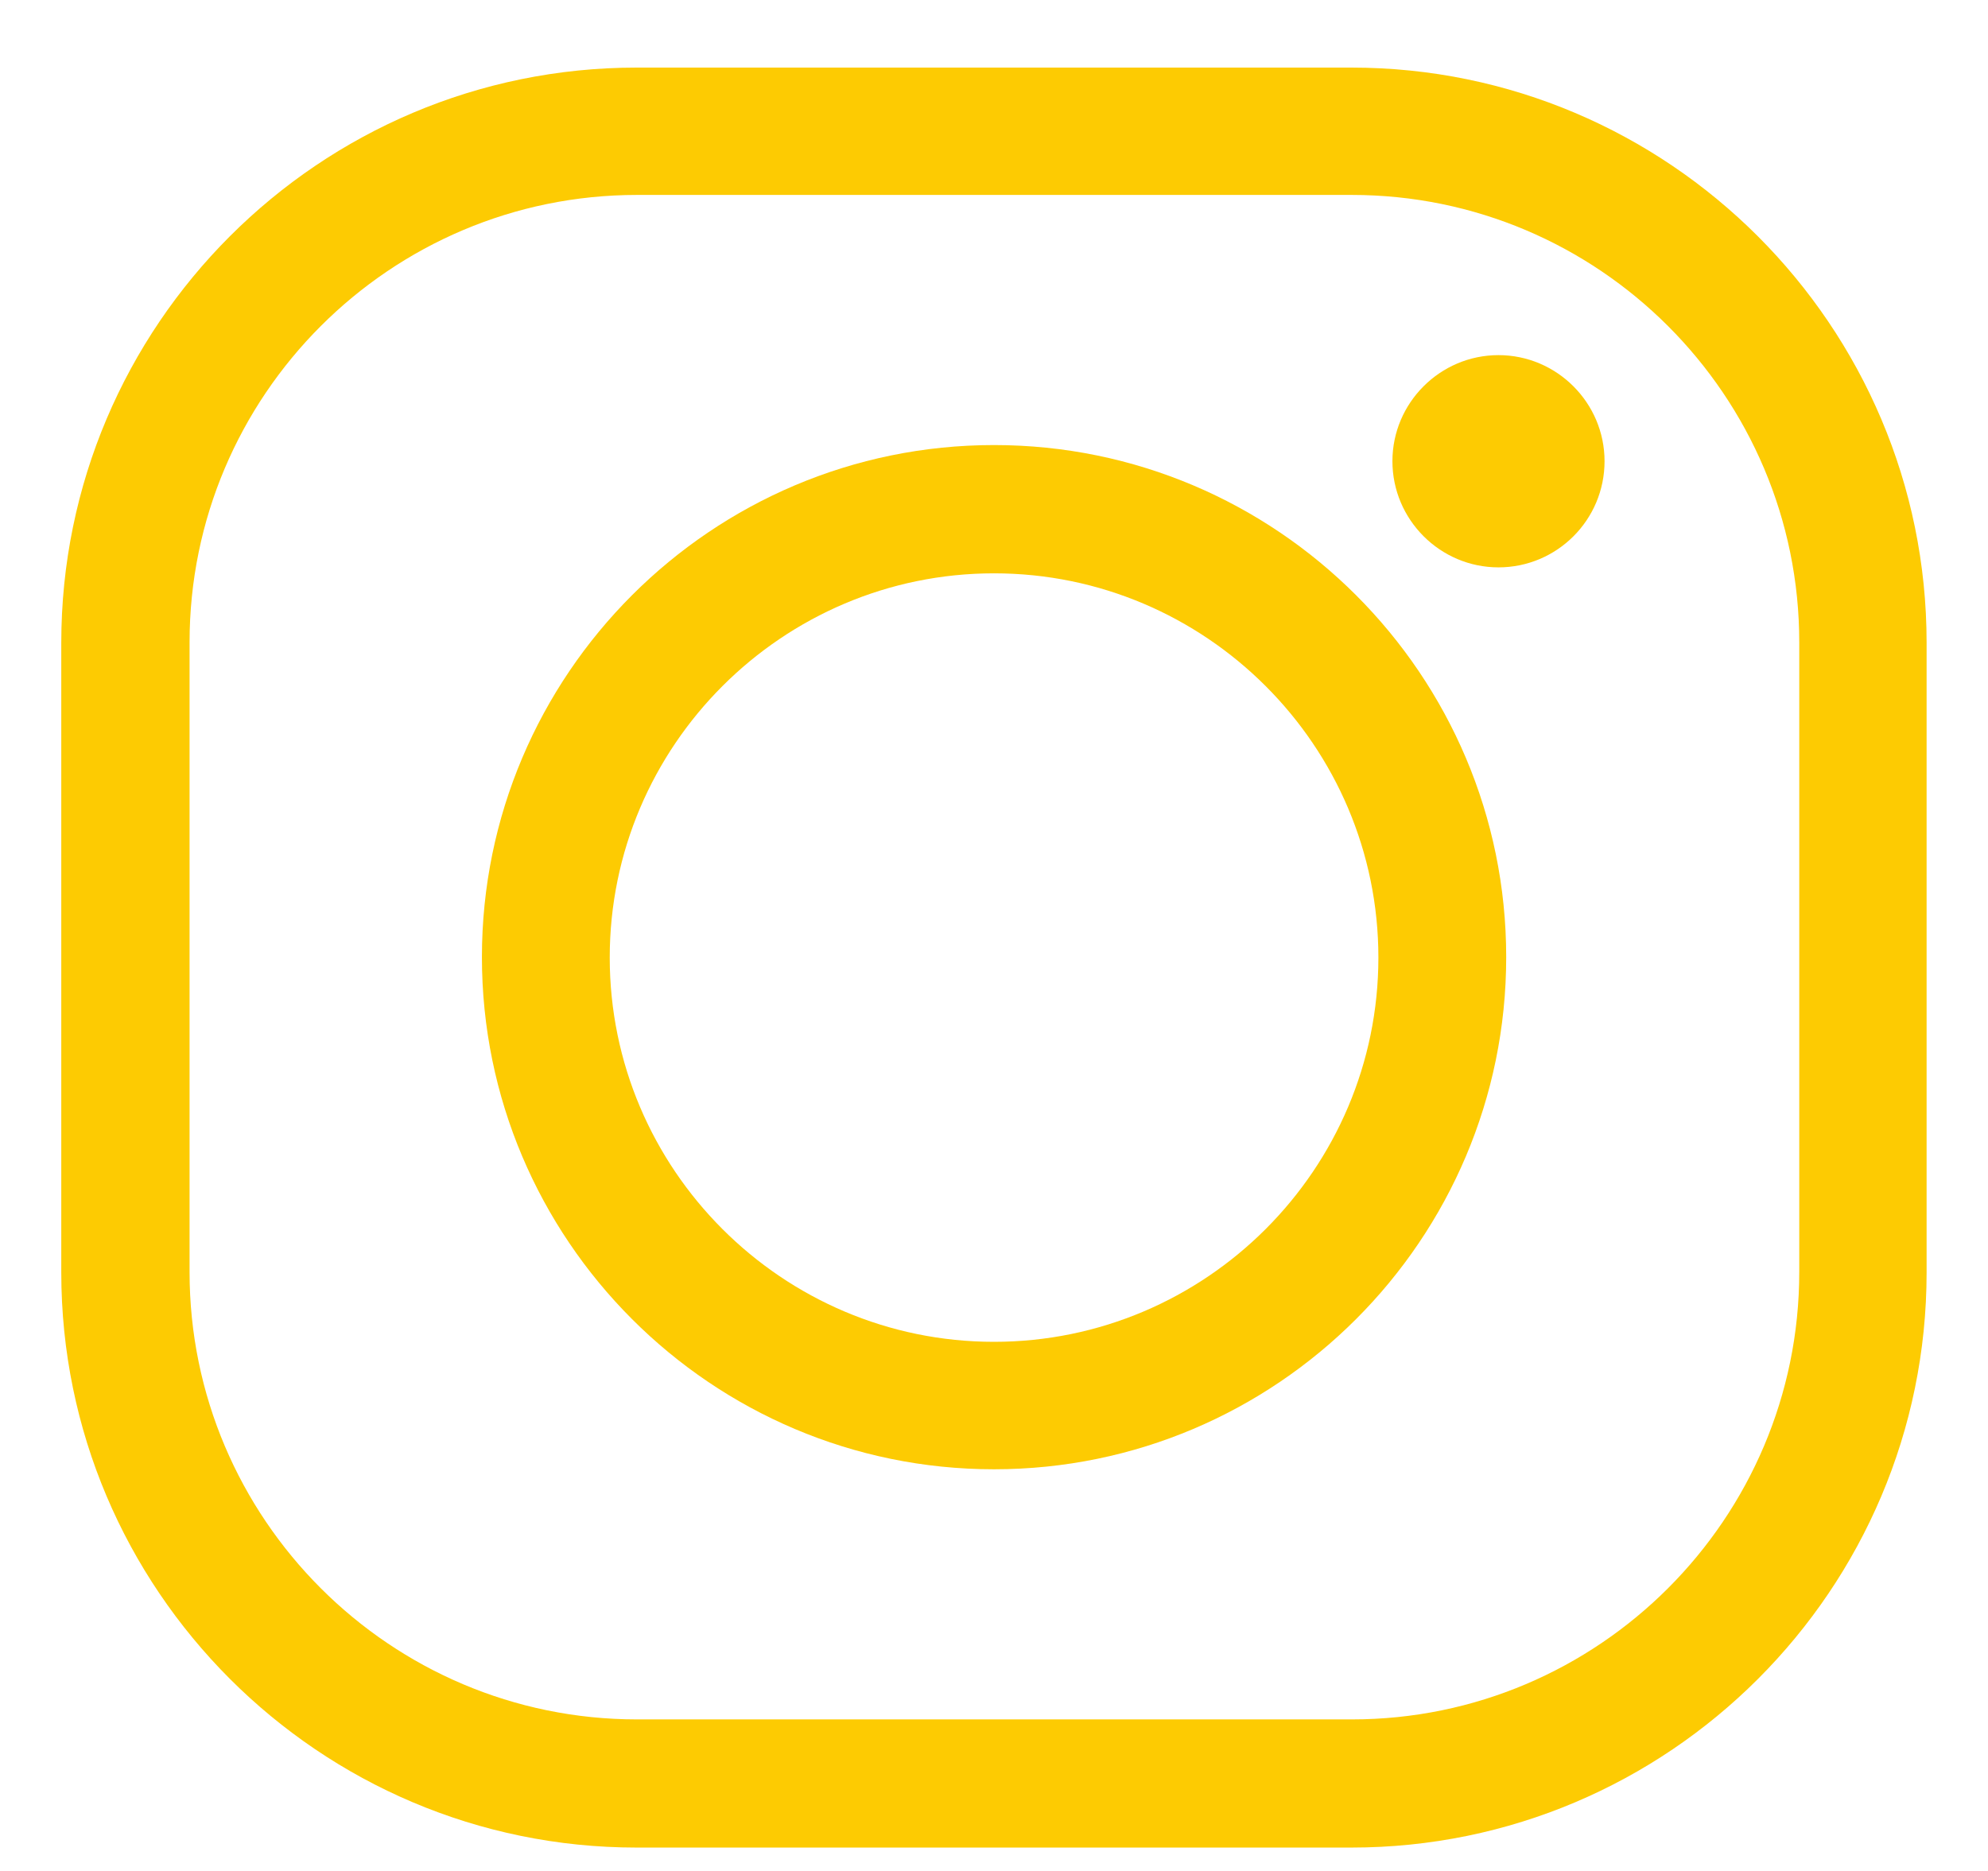
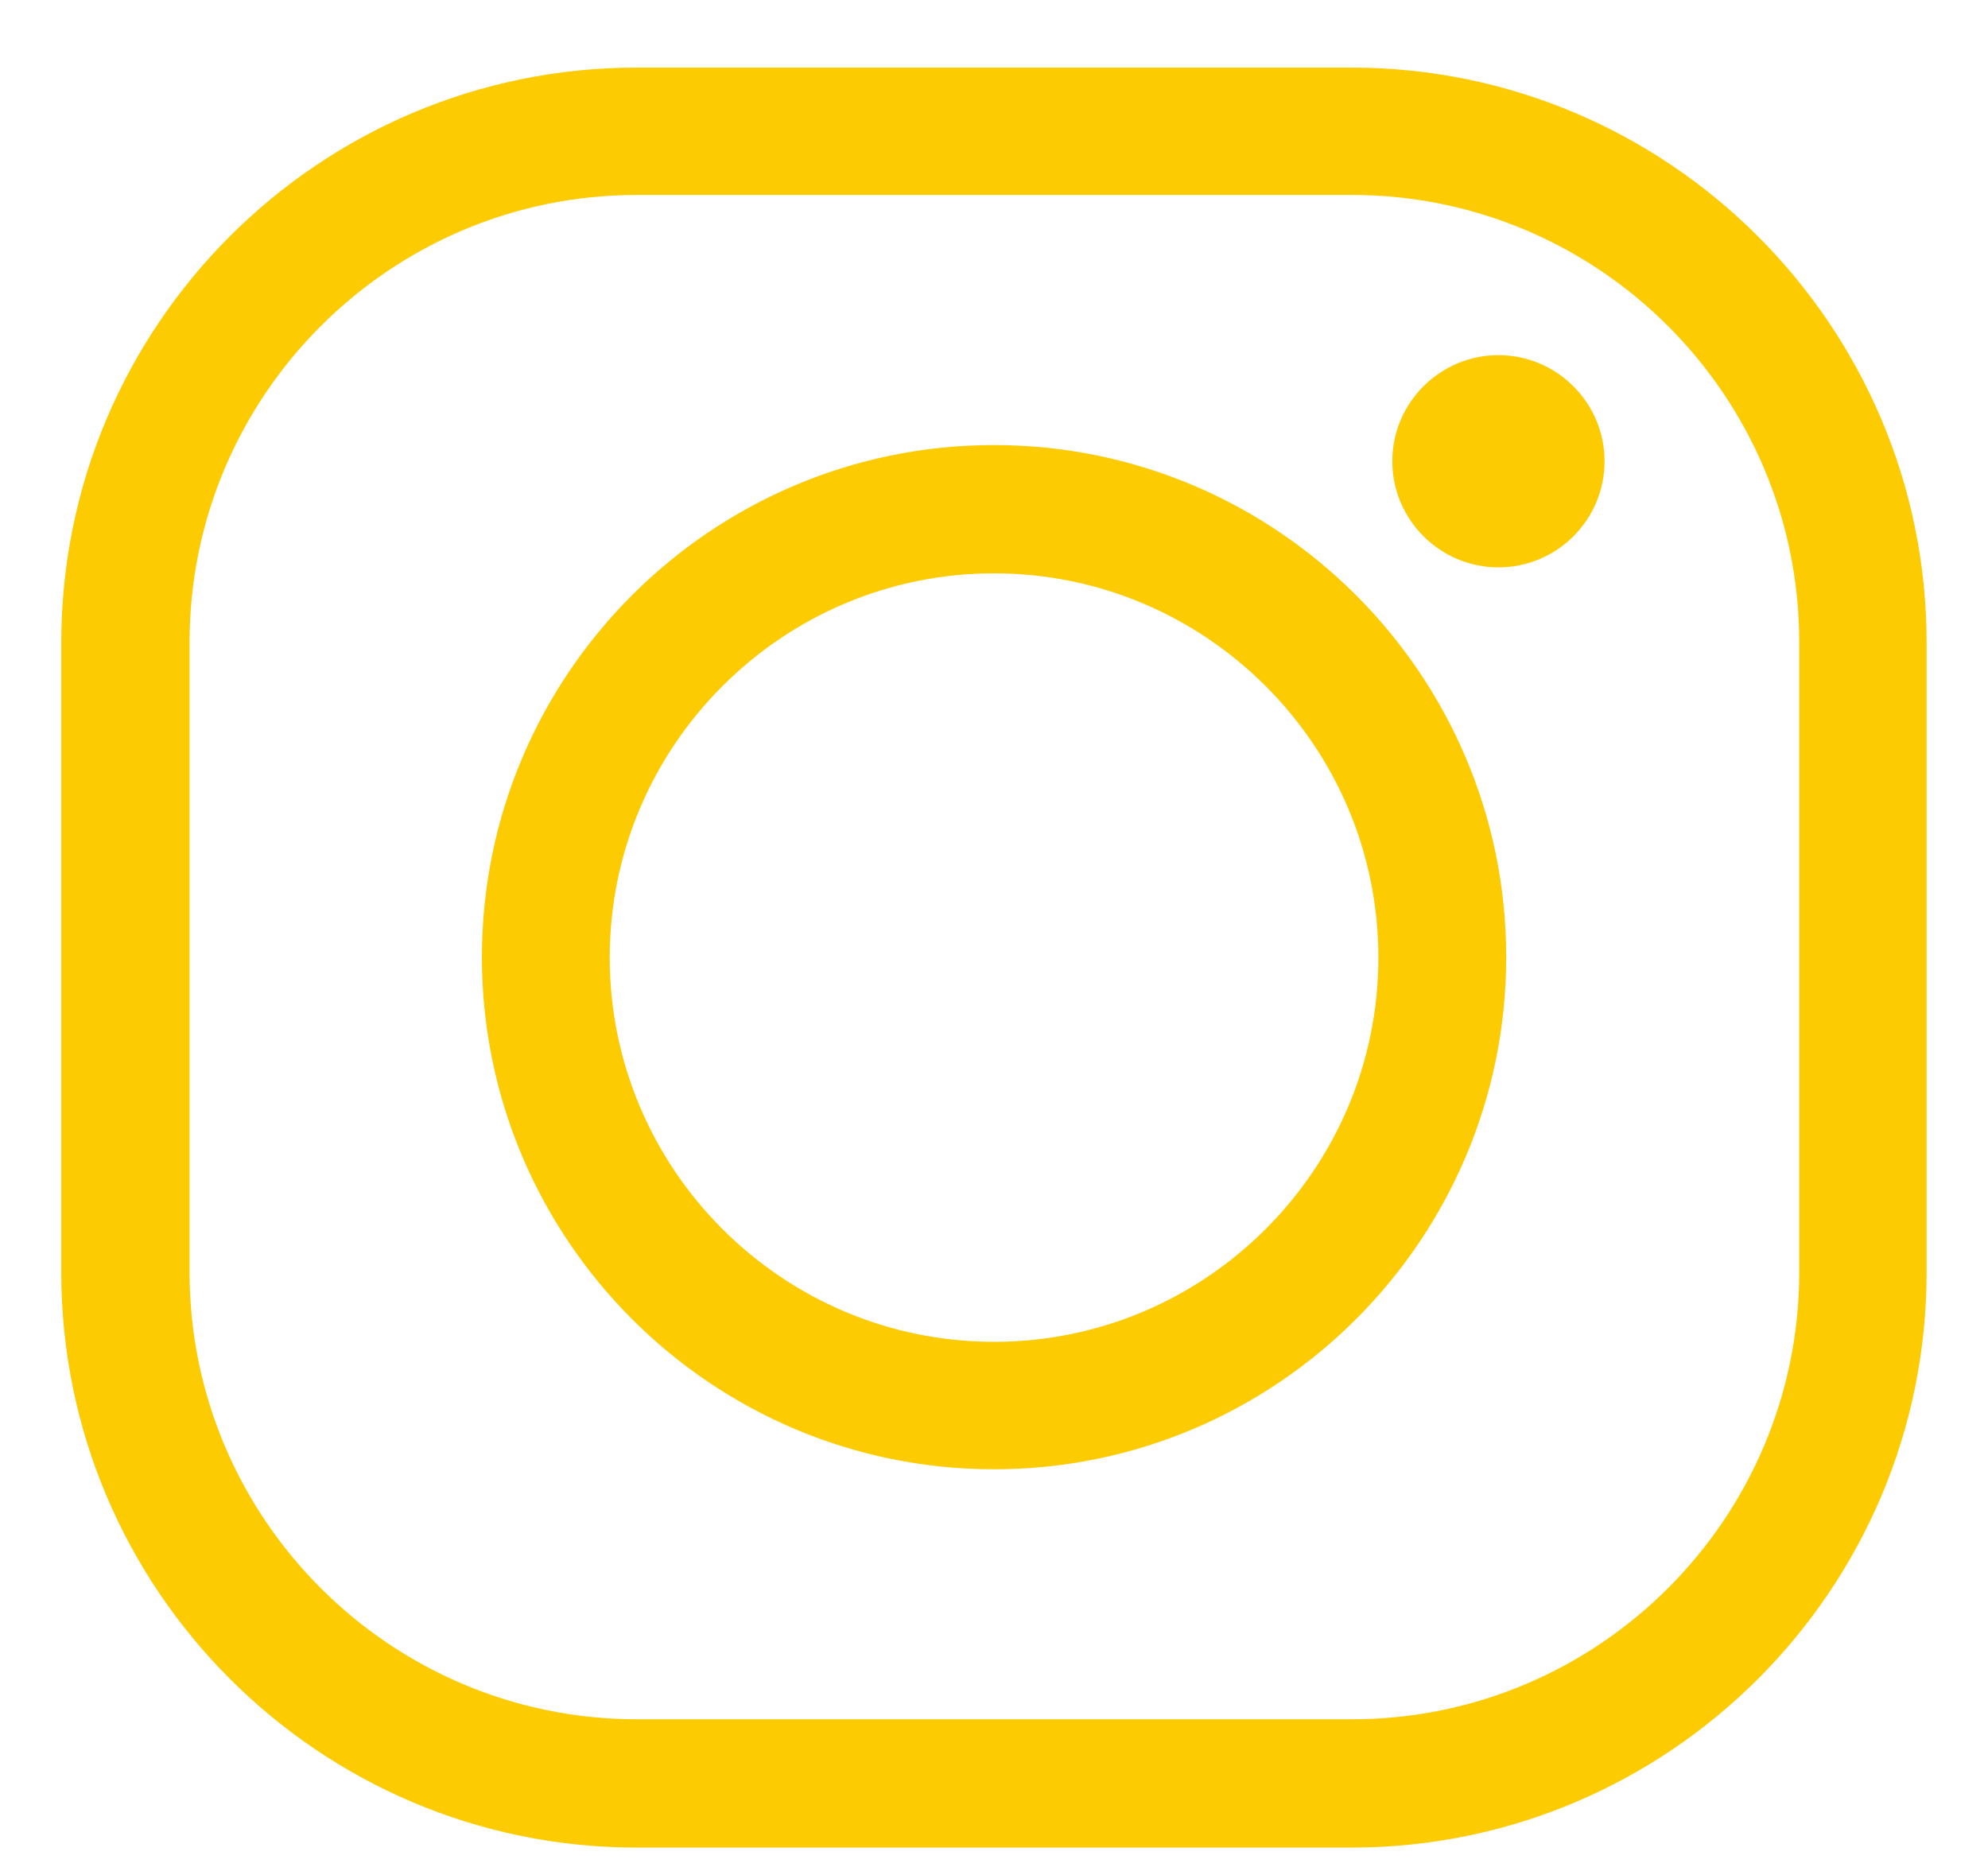
<svg xmlns="http://www.w3.org/2000/svg" width="17" height="16" viewBox="0 0 17 16" fill="none">
-   <path d="M11.557 15.8H5.443C2.729 15.8 0.524 13.592 0.524 10.882V5.497C0.524 2.782 2.732 0.578 5.443 0.578H11.557C14.267 0.578 16.475 2.786 16.475 5.497V10.882C16.475 13.596 14.267 15.8 11.557 15.8ZM5.447 1.667C3.337 1.667 1.621 3.383 1.621 5.493V10.878C1.621 12.987 3.337 14.704 5.447 14.704H11.56C13.67 14.704 15.386 12.987 15.386 10.878V5.493C15.386 3.383 13.67 1.667 11.56 1.667H5.447Z" fill="#FDCB02" />
+   <path d="M11.557 15.8H5.443C2.729 15.8 0.524 13.592 0.524 10.881V5.496C0.524 2.782 2.732 0.578 5.443 0.578H11.557C14.267 0.578 16.475 2.786 16.475 5.496V10.881C16.475 13.596 14.267 15.8 11.557 15.8ZM5.447 1.667C3.337 1.667 1.621 3.383 1.621 5.493V10.878C1.621 12.987 3.337 14.703 5.447 14.703H11.56C13.67 14.703 15.386 12.987 15.386 10.878V5.493C15.386 3.383 13.67 1.667 11.56 1.667H5.447Z" fill="#FDCB02" />
  <path d="M8.5 12.565C6.085 12.565 4.121 10.601 4.121 8.185C4.121 5.77 6.085 3.806 8.5 3.806C10.916 3.806 12.88 5.77 12.88 8.185C12.88 10.601 10.916 12.565 8.5 12.565ZM8.5 4.903C6.69 4.903 5.214 6.378 5.214 8.189C5.214 10 6.69 11.475 8.5 11.475C10.311 11.475 11.787 10 11.787 8.189C11.787 6.378 10.311 4.903 8.5 4.903Z" fill="#FDCB02" />
-   <path d="M13.721 3.944C13.721 4.447 13.313 4.852 12.814 4.852C12.315 4.852 11.907 4.444 11.907 3.944C11.907 3.445 12.315 3.037 12.814 3.037C13.313 3.037 13.721 3.445 13.721 3.944Z" fill="#FDCB02" />
+   <path d="M13.721 3.944C13.721 4.447 13.313 4.852 12.813 4.852C12.314 4.852 11.906 4.444 11.906 3.944C11.906 3.445 12.314 3.037 12.813 3.037C13.313 3.037 13.721 3.445 13.721 3.944Z" fill="#FDCB02" />
</svg>
